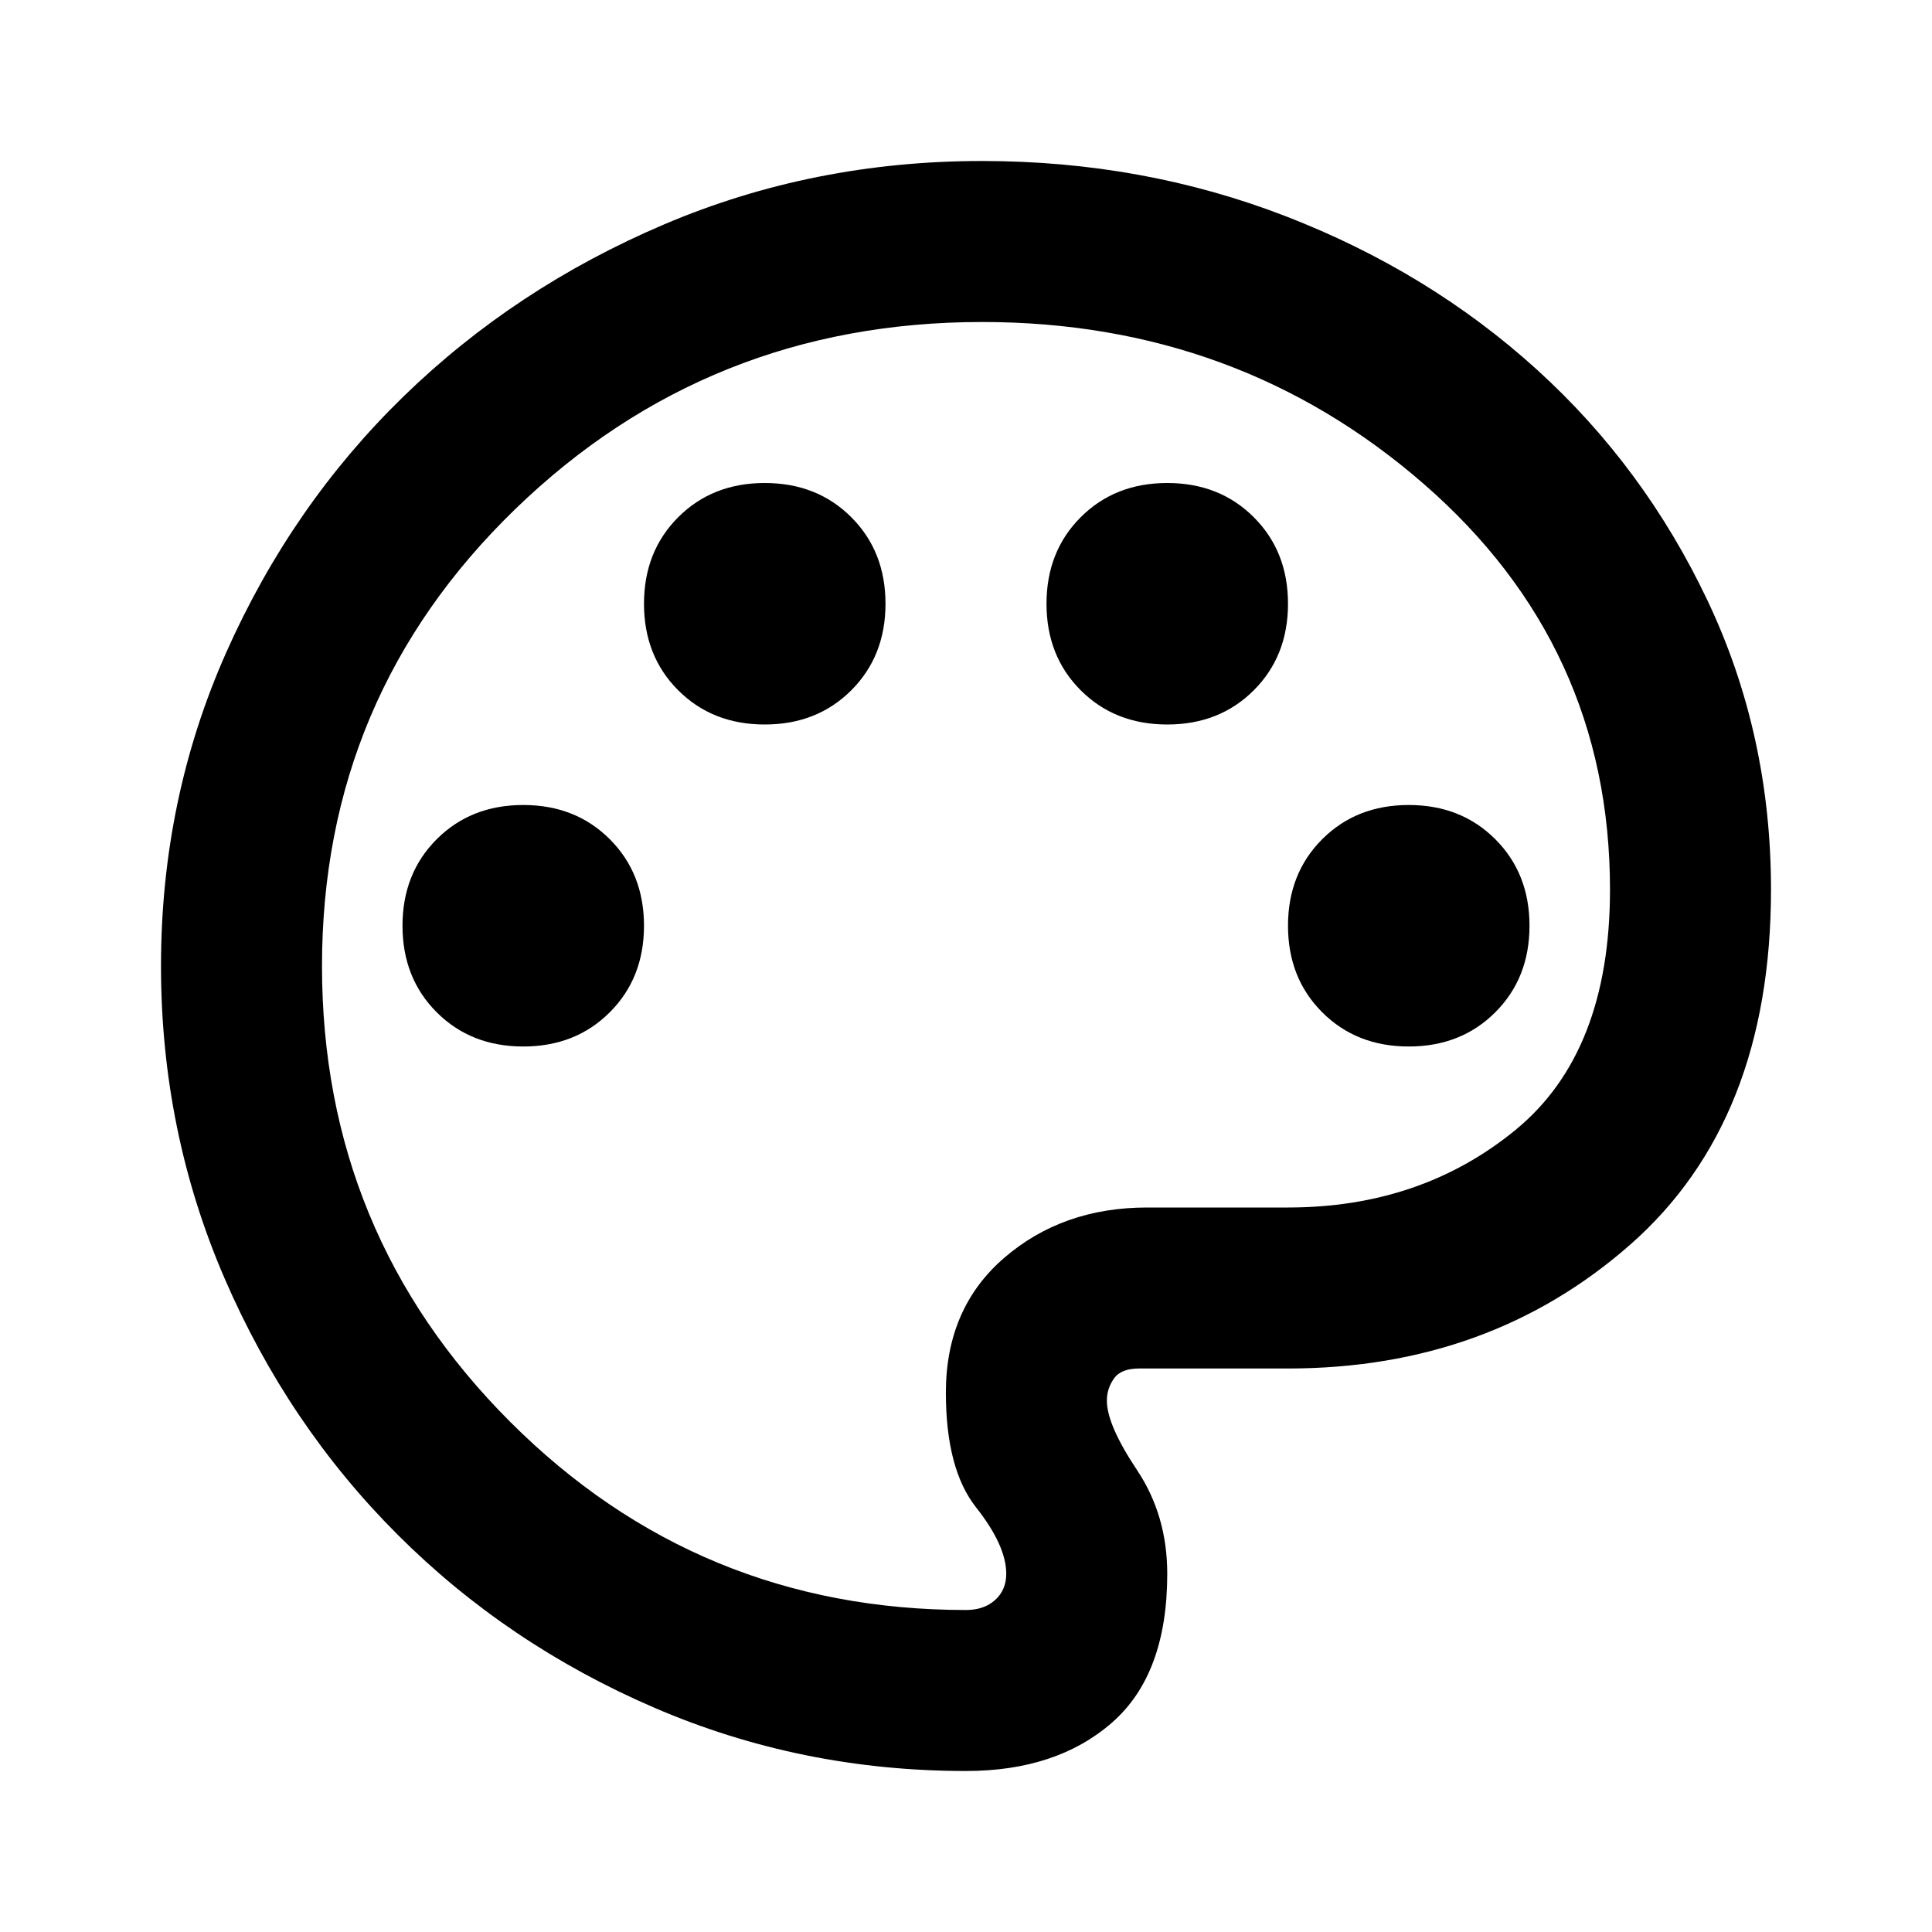
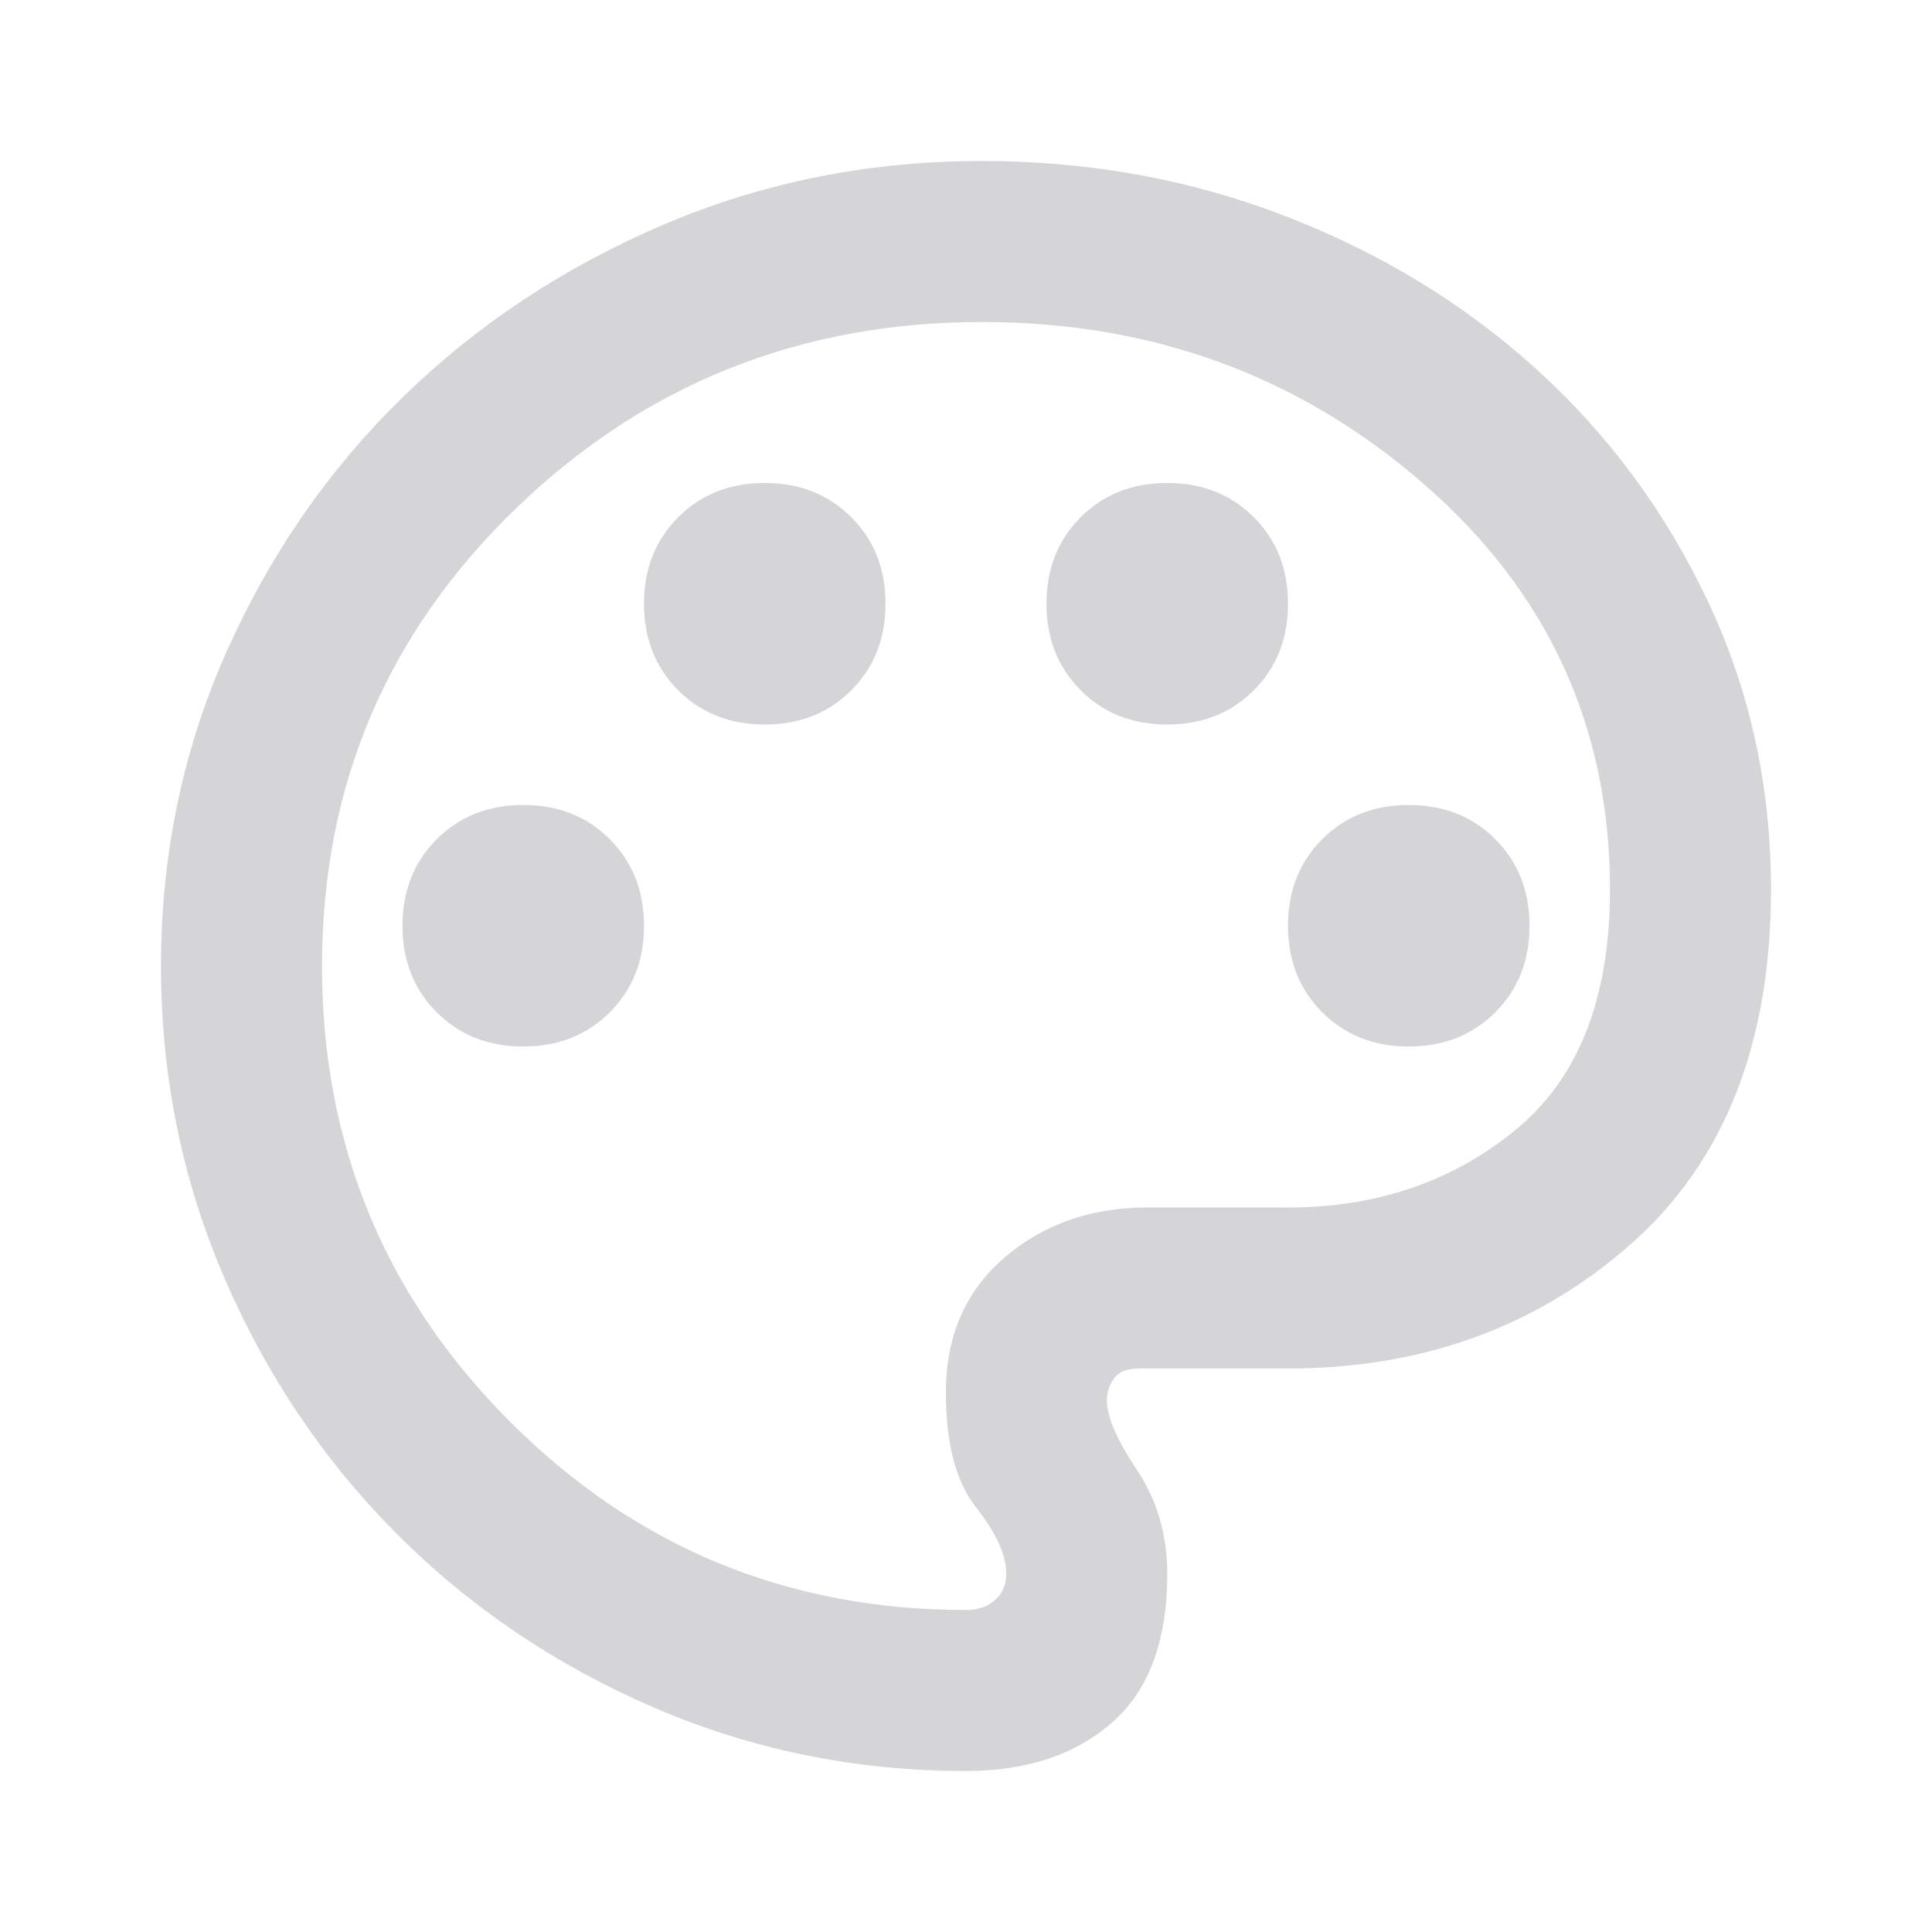
- <svg xmlns="http://www.w3.org/2000/svg" height="24px" viewBox="0 -960 960 960" width="24px" fill="#000000">
-   <path d="M480-80q-82 0-155-31.5t-127.5-86Q143-252 111.5-325T80-480q0-83 32.5-156t88-127Q256-817 330-848.5T488-880q80 0 151 27.5t124.5 76q53.5 48.5 85 115T880-518q0 115-70 176.5T640-280h-74q-9 0-12.5 5t-3.5 11q0 12 15 34.5t15 51.5q0 50-27.5 74T480-80Zm0-400Zm-220 40q26 0 43-17t17-43q0-26-17-43t-43-17q-26 0-43 17t-17 43q0 26 17 43t43 17Zm120-160q26 0 43-17t17-43q0-26-17-43t-43-17q-26 0-43 17t-17 43q0 26 17 43t43 17Zm200 0q26 0 43-17t17-43q0-26-17-43t-43-17q-26 0-43 17t-17 43q0 26 17 43t43 17Zm120 160q26 0 43-17t17-43q0-26-17-43t-43-17q-26 0-43 17t-17 43q0 26 17 43t43 17ZM480-160q9 0 14.5-5t5.5-13q0-14-15-33t-15-57q0-42 29-67t71-25h70q66 0 113-38.5T800-518q0-121-92.5-201.5T488-800q-136 0-232 93t-96 227q0 133 93.5 226.5T480-160Z" />
+ <svg xmlns="http://www.w3.org/2000/svg" height="24px" viewBox="0 -960 960 960" width="24px" fill="#d5d5d7">
+   <path d="M480-80q-82 0-155-31.5t-127.5-86Q143-252 111.5-325T80-480q0-83 32.5-156t88-127Q256-817 330-848.5T488-880q80 0 151 27.5t124.5 76q53.5 48.5 85 115T880-518q0 115-70 176.5T640-280h-74q-9 0-12.5 5t-3.5 11q0 12 15 34.5t15 51.5q0 50-27.5 74T480-80Zm0-400Zm-177 23q17-17 17-43t-17-43q-17-17-43-17t-43 17q-17 17-17 43t17 43q17 17 43 17t43-17Zm120-160q17-17 17-43t-17-43q-17-17-43-17t-43 17q-17 17-17 43t17 43q17 17 43 17t43-17Zm200 0q17-17 17-43t-17-43q-17-17-43-17t-43 17q-17 17-17 43t17 43q17 17 43 17t43-17Zm120 160q17-17 17-43t-17-43q-17-17-43-17t-43 17q-17 17-17 43t17 43q17 17 43 17t43-17ZM480-160q9 0 14.5-5t5.5-13q0-14-15-33t-15-57q0-42 29-67t71-25h70q66 0 113-38.5T800-518q0-121-92.5-201.5T488-800q-136 0-232 93t-96 227q0 133 93.5 226.5T480-160Z" />
</svg>
